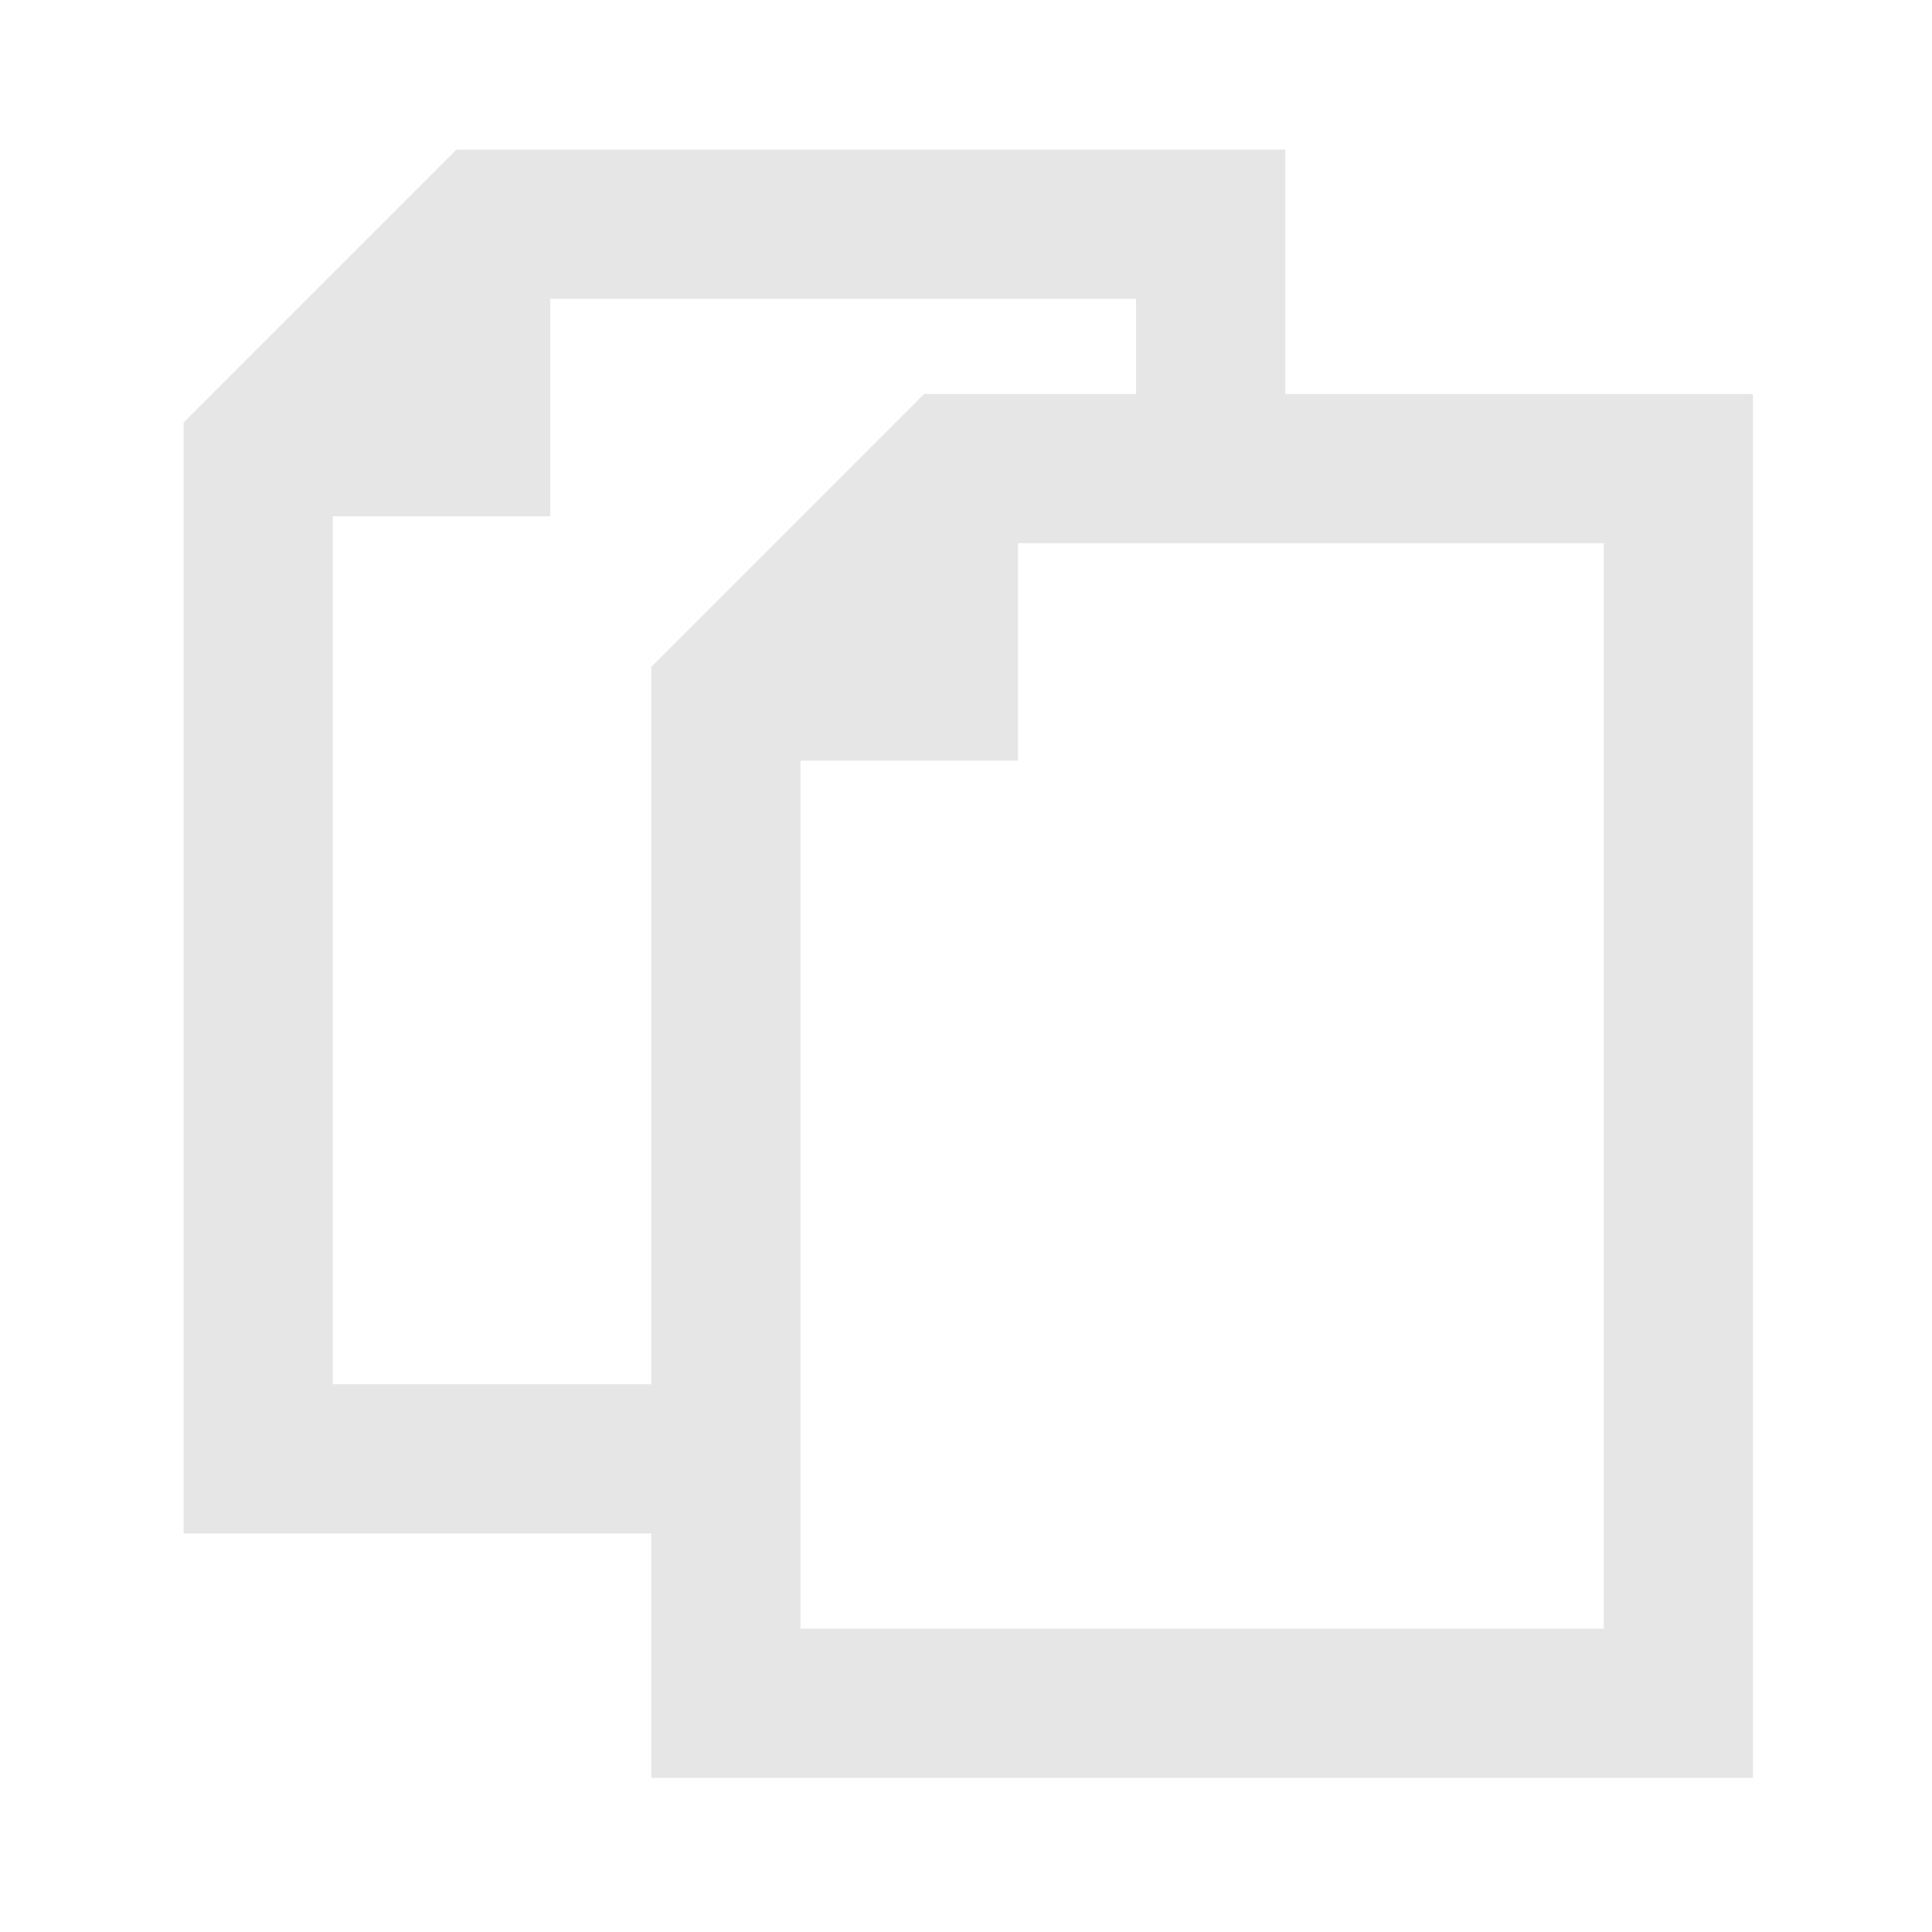
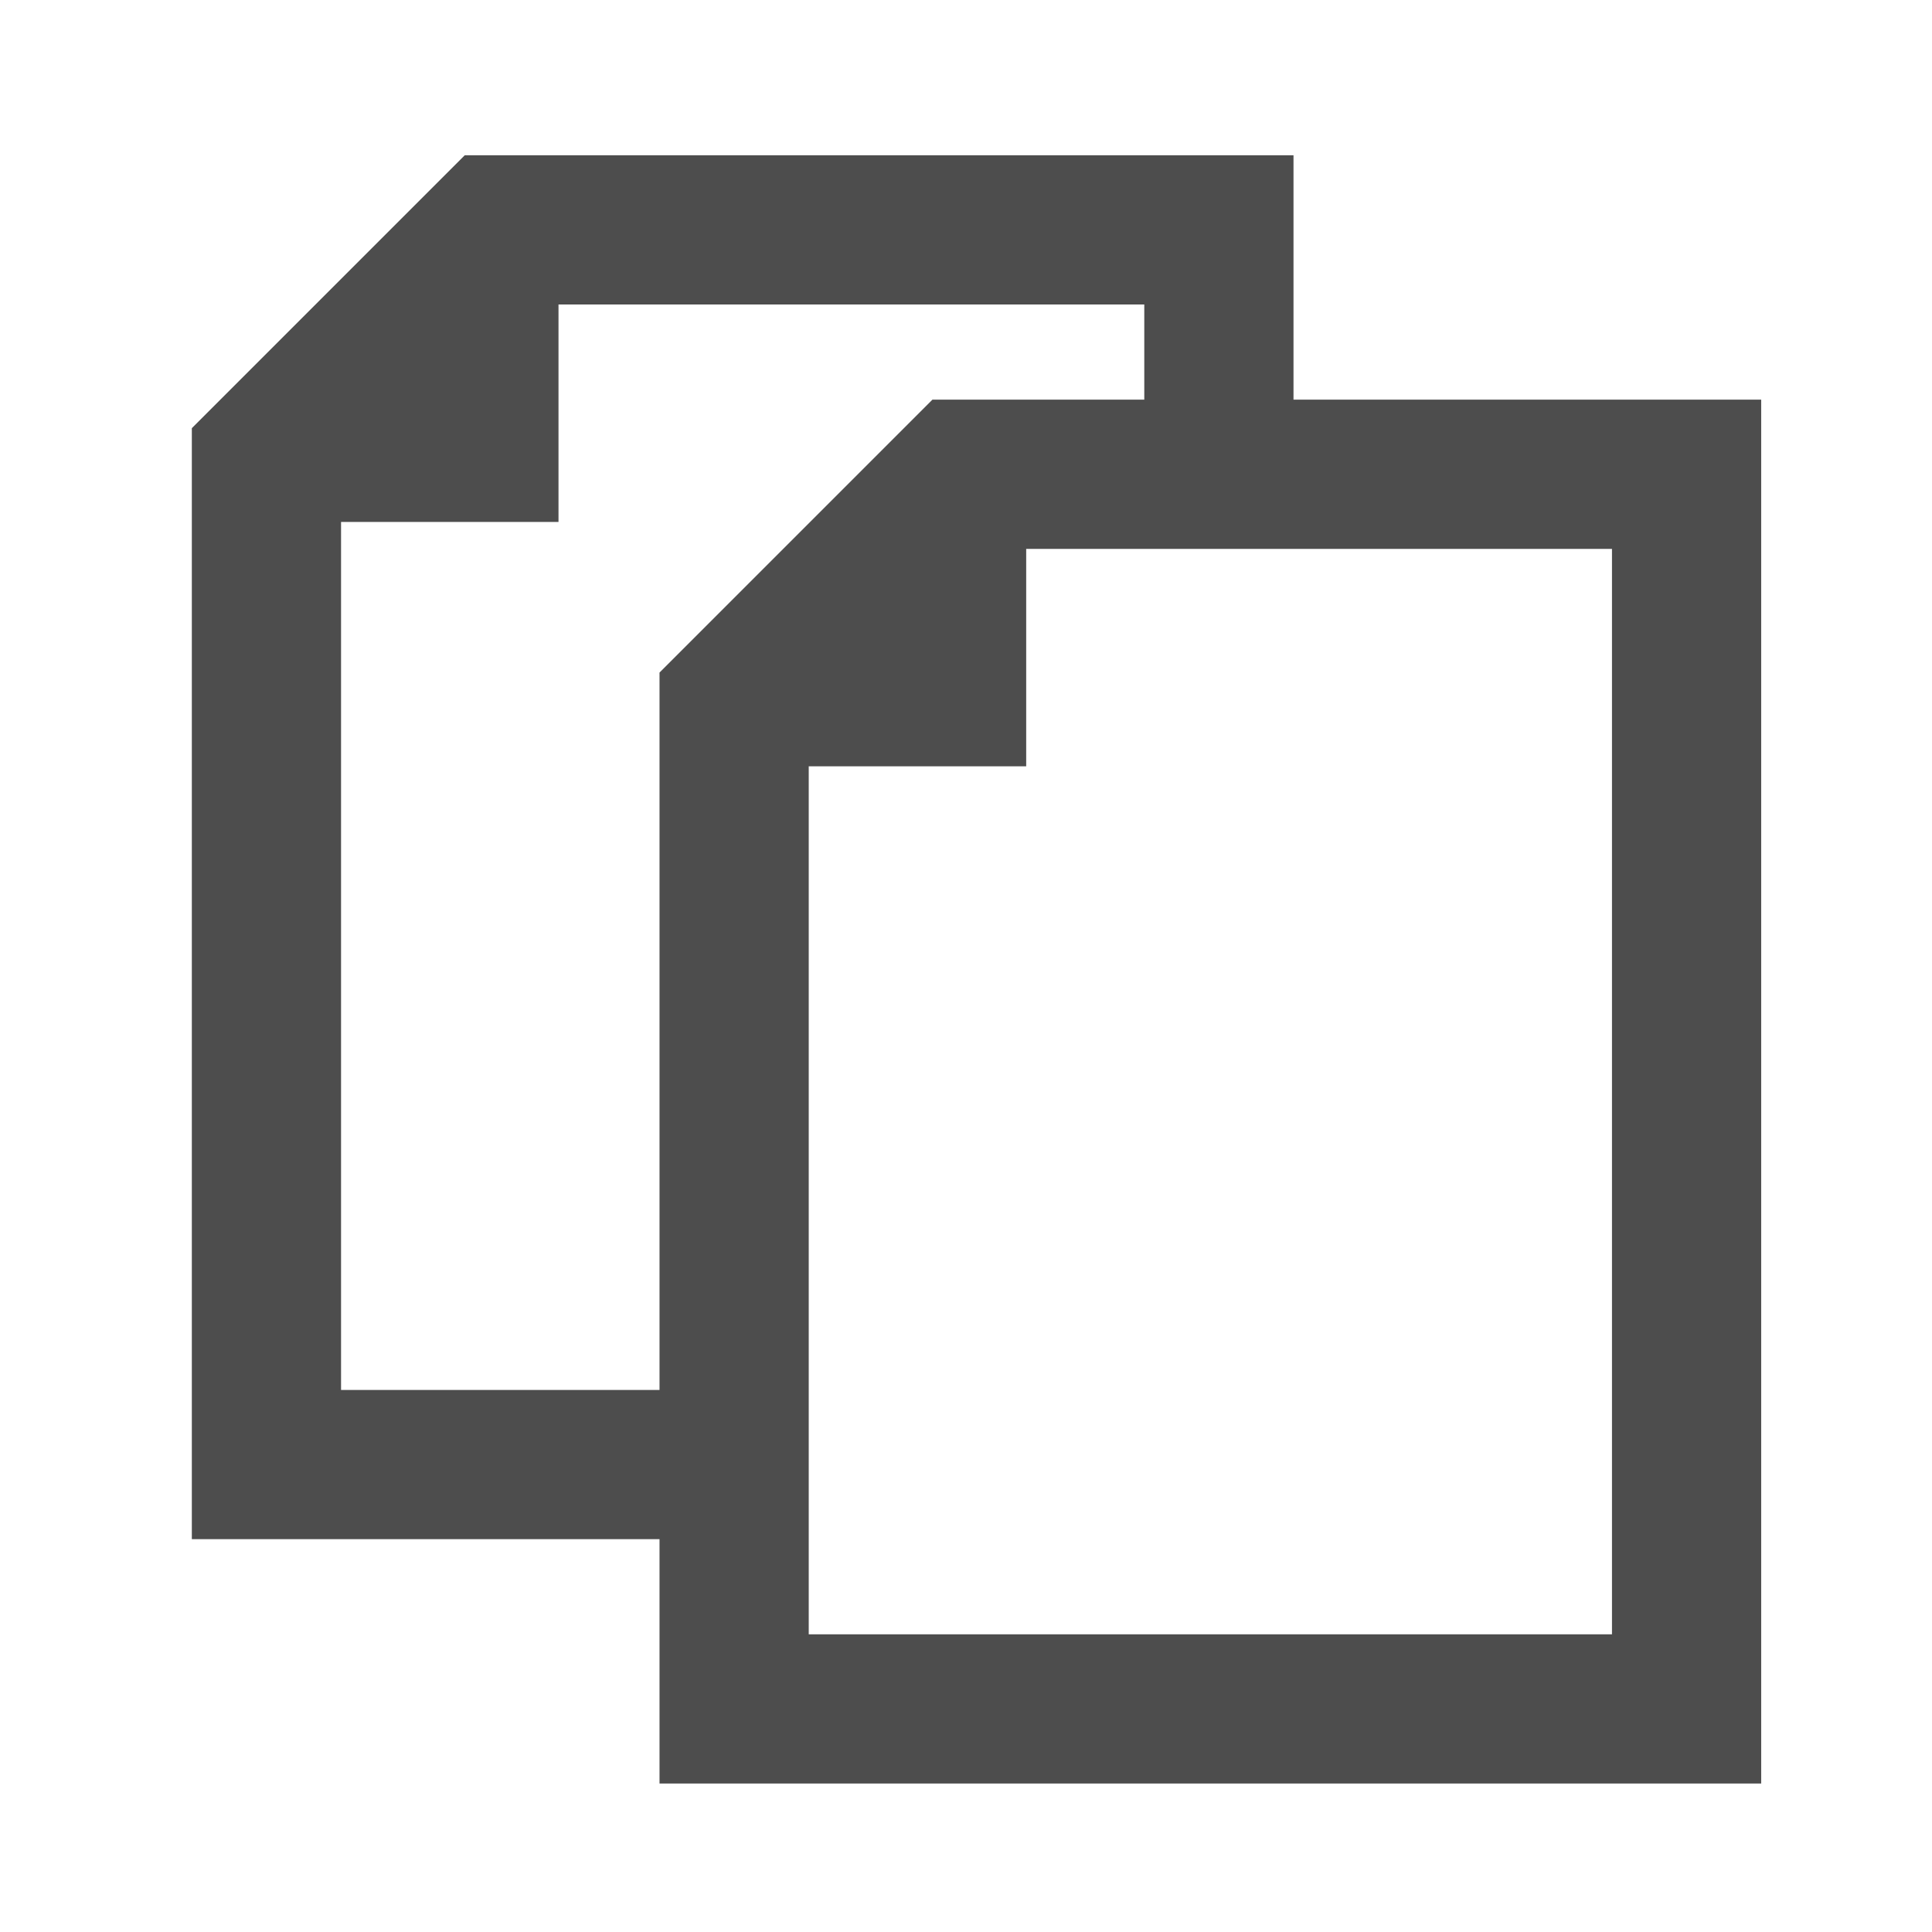
<svg xmlns="http://www.w3.org/2000/svg" width="500" height="500" viewBox="0 0 500 500" id="svg5330" version="1.1">
  <defs id="defs5332" />
  <g id="layer1" transform="translate(0,-552.3621)">
-     <g transform="translate(-2.129067,-1.474911)" id="g910" style="fill:#e6e6e6;fill-opacity:1;stroke:none;stroke-opacity:1">
-       <path id="rect816" d="M 120.267,592.551 49.646,663.174 V 950.697 H 173.759 V 912.08 H 88.263 V 687.445 h 56.277 v -56.277 h 151.6 v 26.395 h 38.617 v -65.012 z" style="color:#000000;font-style:normal;font-variant:normal;font-weight:normal;font-stretch:normal;font-size:medium;line-height:normal;font-family:sans-serif;font-variant-ligatures:normal;font-variant-position:normal;font-variant-caps:normal;font-variant-numeric:normal;font-variant-alternates:normal;font-feature-settings:normal;text-indent:0;text-align:start;text-decoration:none;text-decoration-line:none;text-decoration-style:solid;text-decoration-color:#000000;letter-spacing:normal;word-spacing:normal;text-transform:none;writing-mode:lr-tb;direction:ltr;text-orientation:mixed;dominant-baseline:auto;baseline-shift:baseline;text-anchor:start;white-space:normal;shape-padding:0;clip-rule:nonzero;display:inline;overflow:visible;visibility:visible;opacity:1;isolation:auto;mix-blend-mode:normal;color-interpolation:sRGB;color-interpolation-filters:linearRGB;solid-color:#000000;solid-opacity:1;vector-effect:none;fill:#e6e6e6;fill-opacity:1;fill-rule:nonzero;stroke:none;stroke-width:38.617;stroke-linecap:round;stroke-linejoin:miter;stroke-miterlimit:4;stroke-dasharray:none;stroke-dashoffset:0;stroke-opacity:1;paint-order:normal;color-rendering:auto;image-rendering:auto;shape-rendering:auto;text-rendering:auto;enable-background:accumulate" />
-       <path id="rect816-2" d="m 241.304,655.795 -70.621,70.623 v 287.523 H 455.794 V 655.795 Z m 24.273,38.617 H 417.177 V 975.324 H 209.3 V 750.689 h 56.277 z" style="color:#000000;font-style:normal;font-variant:normal;font-weight:normal;font-stretch:normal;font-size:medium;line-height:normal;font-family:sans-serif;font-variant-ligatures:normal;font-variant-position:normal;font-variant-caps:normal;font-variant-numeric:normal;font-variant-alternates:normal;font-feature-settings:normal;text-indent:0;text-align:start;text-decoration:none;text-decoration-line:none;text-decoration-style:solid;text-decoration-color:#000000;letter-spacing:normal;word-spacing:normal;text-transform:none;writing-mode:lr-tb;direction:ltr;text-orientation:mixed;dominant-baseline:auto;baseline-shift:baseline;text-anchor:start;white-space:normal;shape-padding:0;clip-rule:nonzero;display:inline;overflow:visible;visibility:visible;opacity:1;isolation:auto;mix-blend-mode:normal;color-interpolation:sRGB;color-interpolation-filters:linearRGB;solid-color:#000000;solid-opacity:1;vector-effect:none;fill:#e6e6e6;fill-opacity:1;fill-rule:nonzero;stroke:none;stroke-width:38.617;stroke-linecap:round;stroke-linejoin:miter;stroke-miterlimit:4;stroke-dasharray:none;stroke-dashoffset:0;stroke-opacity:1;paint-order:normal;color-rendering:auto;image-rendering:auto;shape-rendering:auto;text-rendering:auto;enable-background:accumulate" />
+     <g id="g910">
+       <path id="rect816" d="M 120.267,592.551 49.646,663.174 V 950.697 H 173.759 V 912.08 H 88.263 V 687.445 h 56.277 v -56.277 h 151.6 v 26.395 h 38.617 v -65.012 z" style="color:#000000;font-style:normal;font-variant:normal;font-weight:normal;font-stretch:normal;font-size:medium;line-height:normal;font-family:sans-serif;font-variant-ligatures:normal;font-variant-position:normal;font-variant-caps:normal;font-variant-numeric:normal;font-variant-alternates:normal;font-feature-settings:normal;text-indent:0;text-align:start;text-decoration:none;text-decoration-line:none;text-decoration-style:solid;text-decoration-color:#000000;letter-spacing:normal;word-spacing:normal;text-transform:none;writing-mode:lr-tb;direction:ltr;text-orientation:mixed;dominant-baseline:auto;baseline-shift:baseline;text-anchor:start;white-space:normal;shape-padding:0;clip-rule:nonzero;display:inline;overflow:visible;visibility:visible;opacity:1;isolation:auto;mix-blend-mode:normal;color-interpolation:sRGB;color-interpolation-filters:linearRGB;solid-color:#000000;solid-opacity:1;vector-effect:none;fill:#4d4d4d;fill-opacity:1;fill-rule:nonzero;stroke:none;stroke-width:38.617;stroke-linecap:round;stroke-linejoin:miter;stroke-miterlimit:4;stroke-dasharray:none;stroke-dashoffset:0;stroke-opacity:1;paint-order:normal;color-rendering:auto;image-rendering:auto;shape-rendering:auto;text-rendering:auto;enable-background:accumulate" />
+       <path id="rect816-2" d="m 241.304,655.795 -70.621,70.623 v 287.523 H 455.794 V 655.795 Z m 24.273,38.617 H 417.177 V 975.324 H 209.3 V 750.689 h 56.277 z" style="color:#000000;font-style:normal;font-variant:normal;font-weight:normal;font-stretch:normal;font-size:medium;line-height:normal;font-family:sans-serif;font-variant-ligatures:normal;font-variant-position:normal;font-variant-caps:normal;font-variant-numeric:normal;font-variant-alternates:normal;font-feature-settings:normal;text-indent:0;text-align:start;text-decoration:none;text-decoration-line:none;text-decoration-style:solid;text-decoration-color:#000000;letter-spacing:normal;word-spacing:normal;text-transform:none;writing-mode:lr-tb;direction:ltr;text-orientation:mixed;dominant-baseline:auto;baseline-shift:baseline;text-anchor:start;white-space:normal;shape-padding:0;clip-rule:nonzero;display:inline;overflow:visible;visibility:visible;opacity:1;isolation:auto;mix-blend-mode:normal;color-interpolation:sRGB;color-interpolation-filters:linearRGB;solid-color:#000000;solid-opacity:1;vector-effect:none;fill:#4d4d4d;fill-opacity:1;fill-rule:nonzero;stroke:none;stroke-width:38.617;stroke-linecap:round;stroke-linejoin:miter;stroke-miterlimit:4;stroke-dasharray:none;stroke-dashoffset:0;stroke-opacity:1;paint-order:normal;color-rendering:auto;image-rendering:auto;shape-rendering:auto;text-rendering:auto;enable-background:accumulate" />
    </g>
  </g>
</svg>
